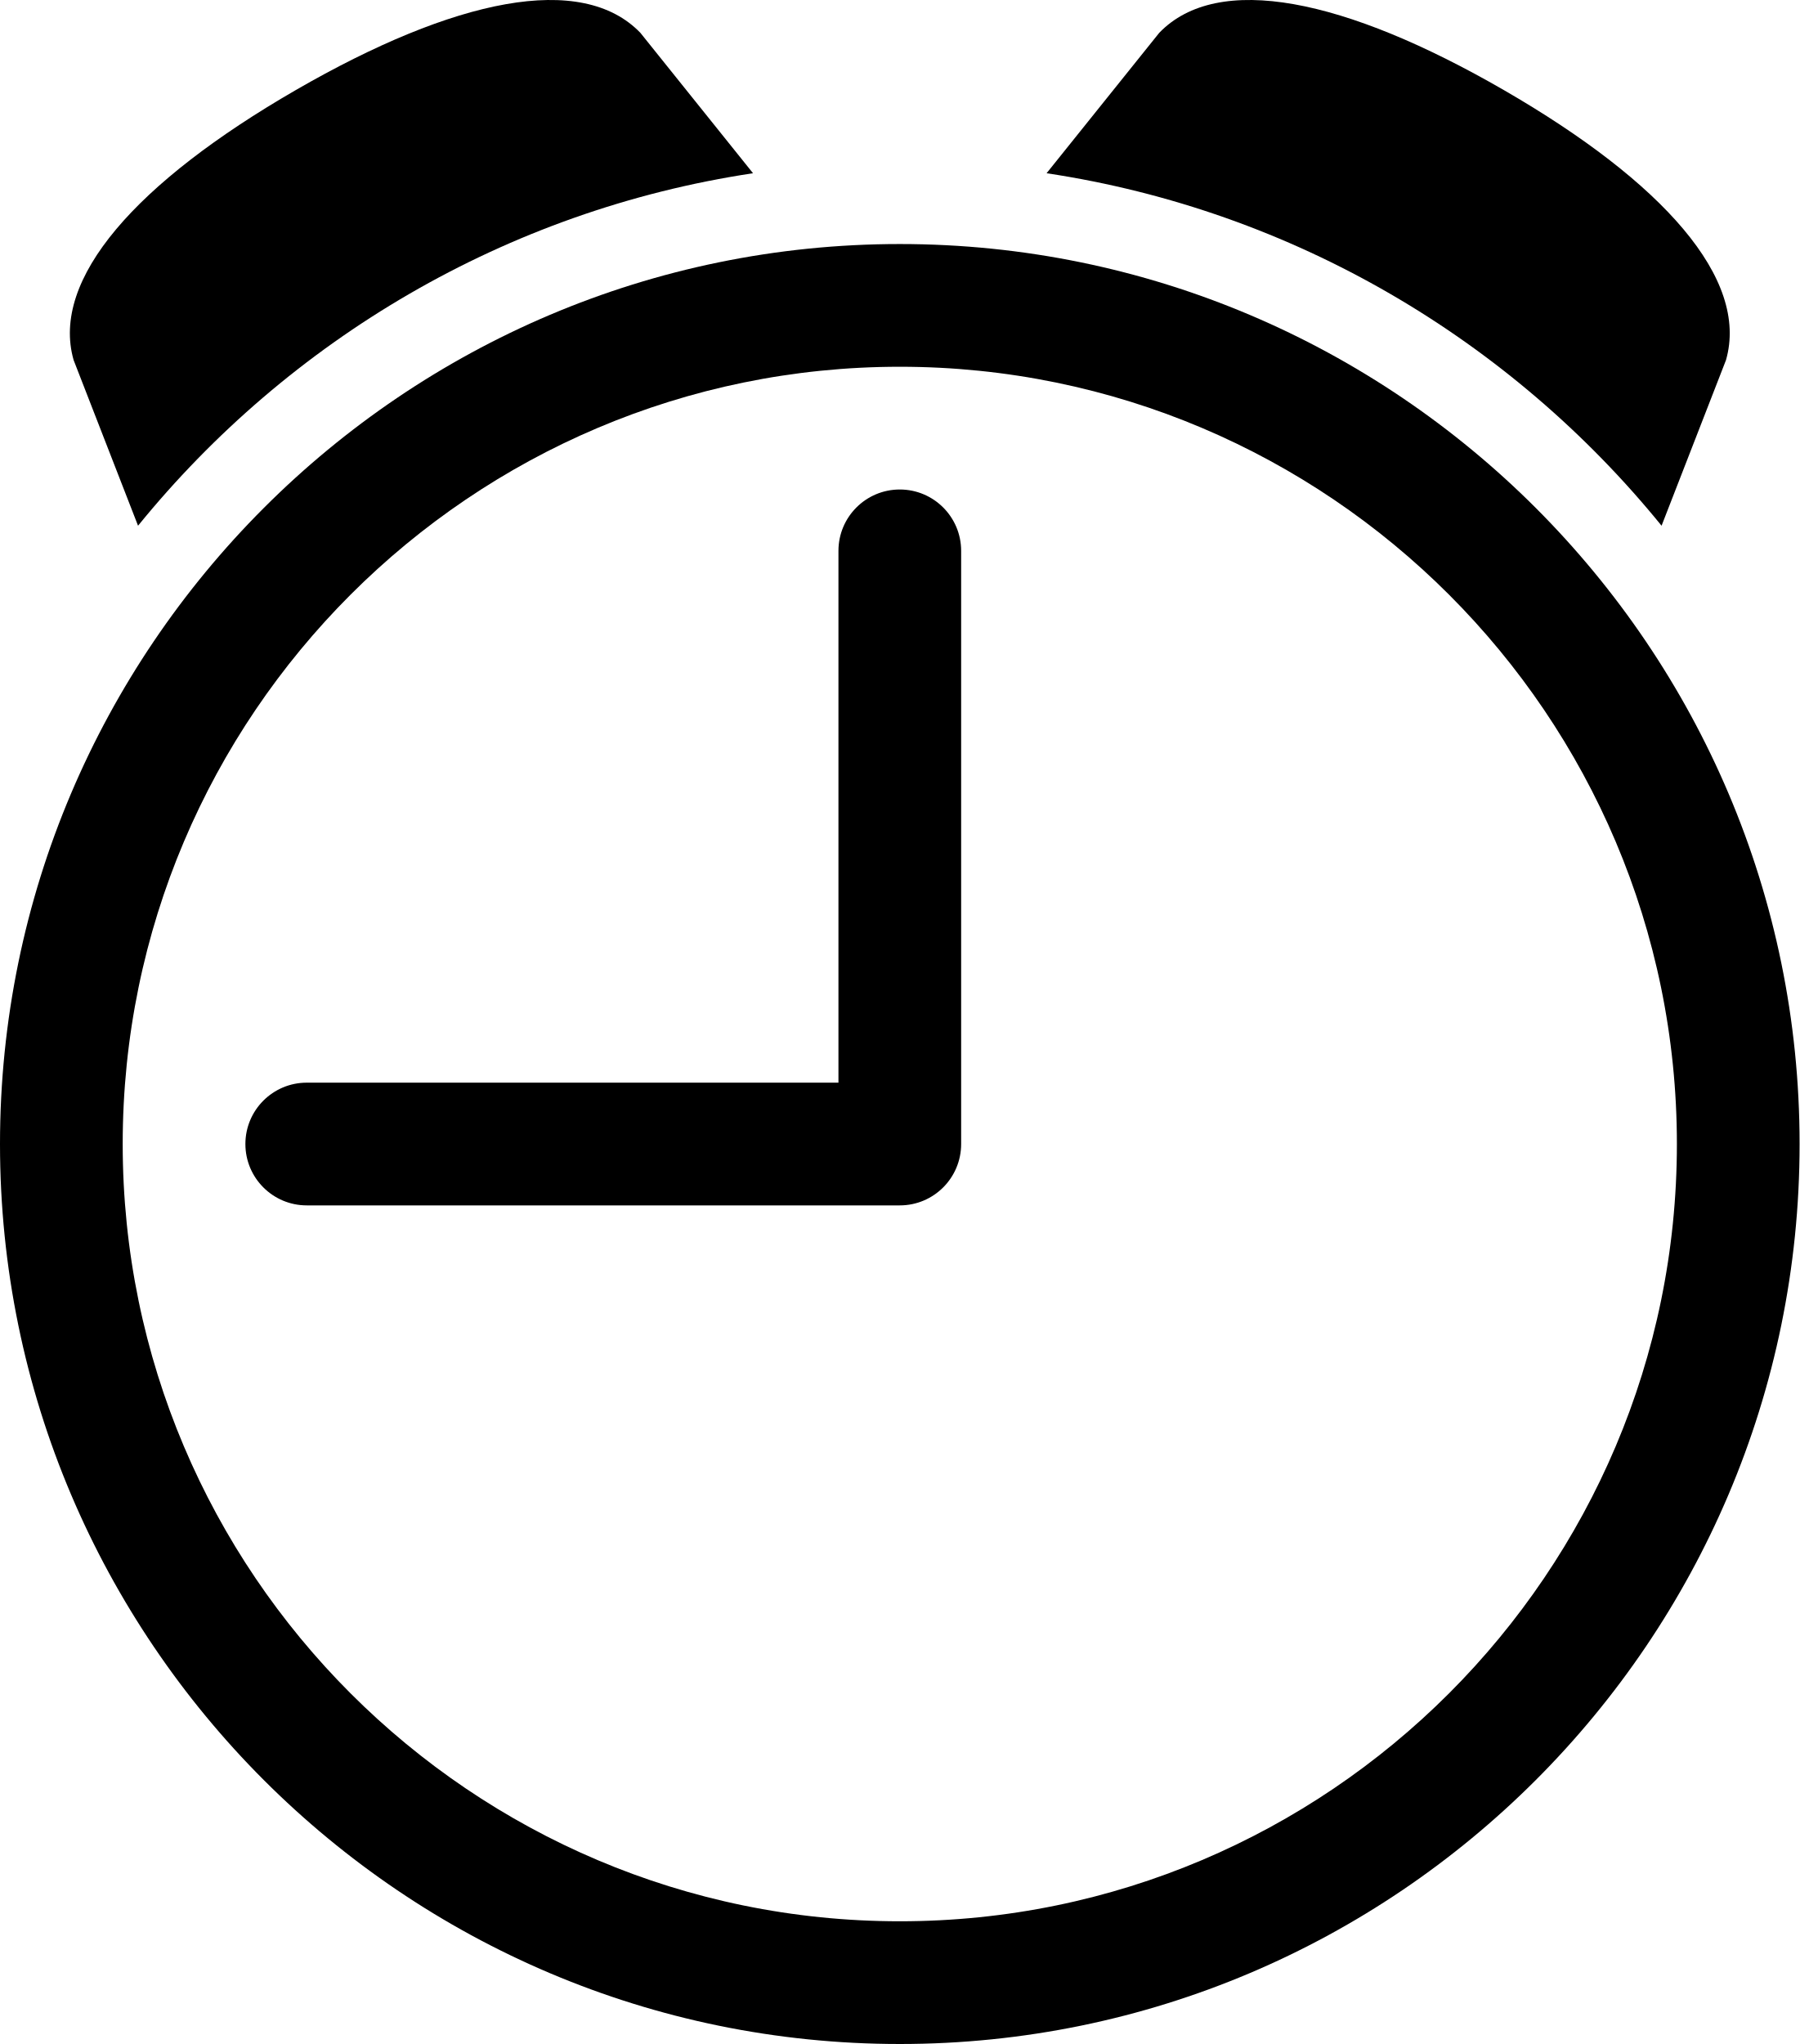
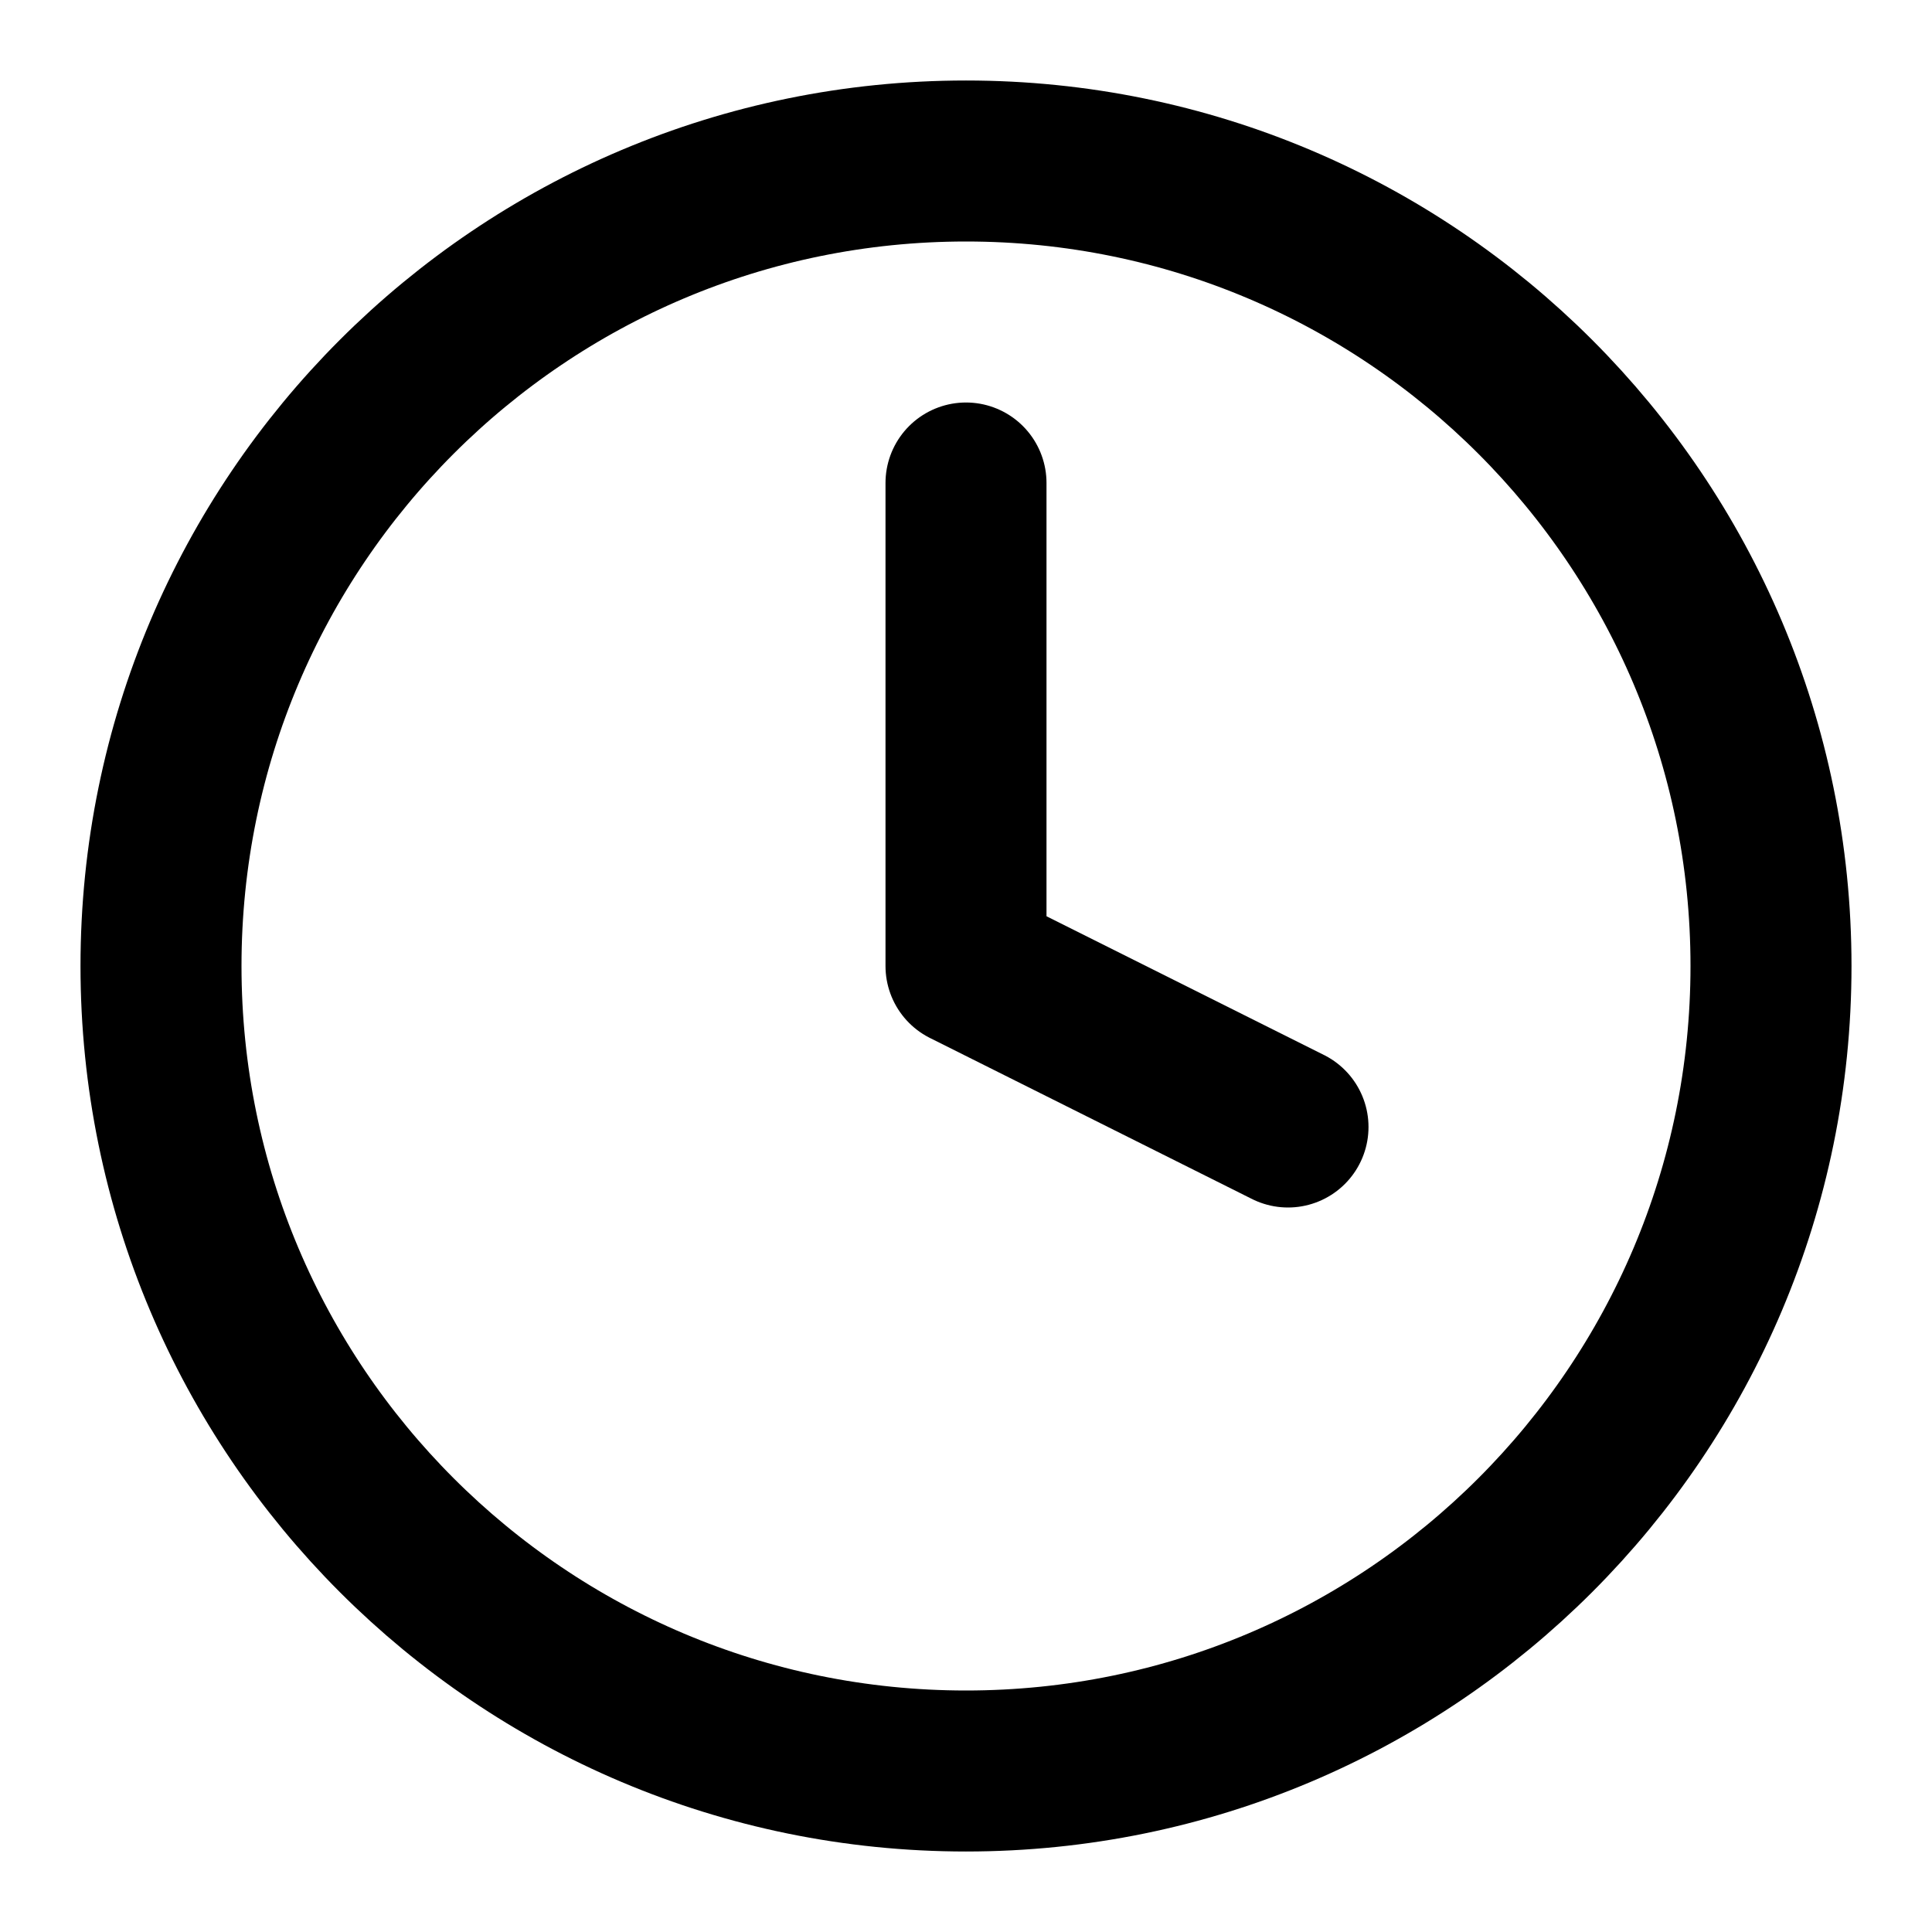
- <svg xmlns="http://www.w3.org/2000/svg" enable-background="new 0 0 88.061 100" viewBox="0 0 88.061 100">
-   <path d="m6.755 25.72c7.382-9.081 18.004-15.425 30.093-17.245l-5.514-6.871c-2.868-2.967-9.069-1.697-16.868 2.807s-11.998 9.237-10.864 13.204l3.153 8.105z" />
-   <path d="m44.03 23.948c-1.658 0-3.002 1.344-3.002 3.002v26.018h-26.018c-1.658 0-3.002 1.344-3.002 3.002s1.344 3.002 3.002 3.002h29.02c1.658 0 3.002-1.344 3.002-3.002v-29.02c0-1.658-1.344-3.002-3.002-3.002z" />
-   <path d="m81.306 25.72c-7.382-9.081-18.004-15.425-30.093-17.245l5.514-6.871c2.868-2.967 9.069-1.697 16.868 2.807s11.998 9.237 10.864 13.204l-3.153 8.105z" />
-   <path d="m44.03 11.939c-24.278 0-44.03 19.752-44.03 44.03s19.752 44.031 44.03 44.031 44.03-19.752 44.03-44.031-19.751-44.03-44.03-44.03zm0 82.057c-20.968 0-38.026-17.059-38.026-38.026s17.058-38.027 38.026-38.027 38.026 17.059 38.026 38.026-17.058 38.027-38.026 38.027z" />
+ <svg xmlns="http://www.w3.org/2000/svg" width="24" height="24" viewBox="0 0 24 24" fill="none" stroke="currentColor" stroke-width="2" stroke-linecap="round" stroke-linejoin="round" class="lucide lucide-clock-icon lucide-clock">
+   <path d="M12 6v6l4 2" />
+   <circle cx="12" cy="12" r="10" />
</svg>
